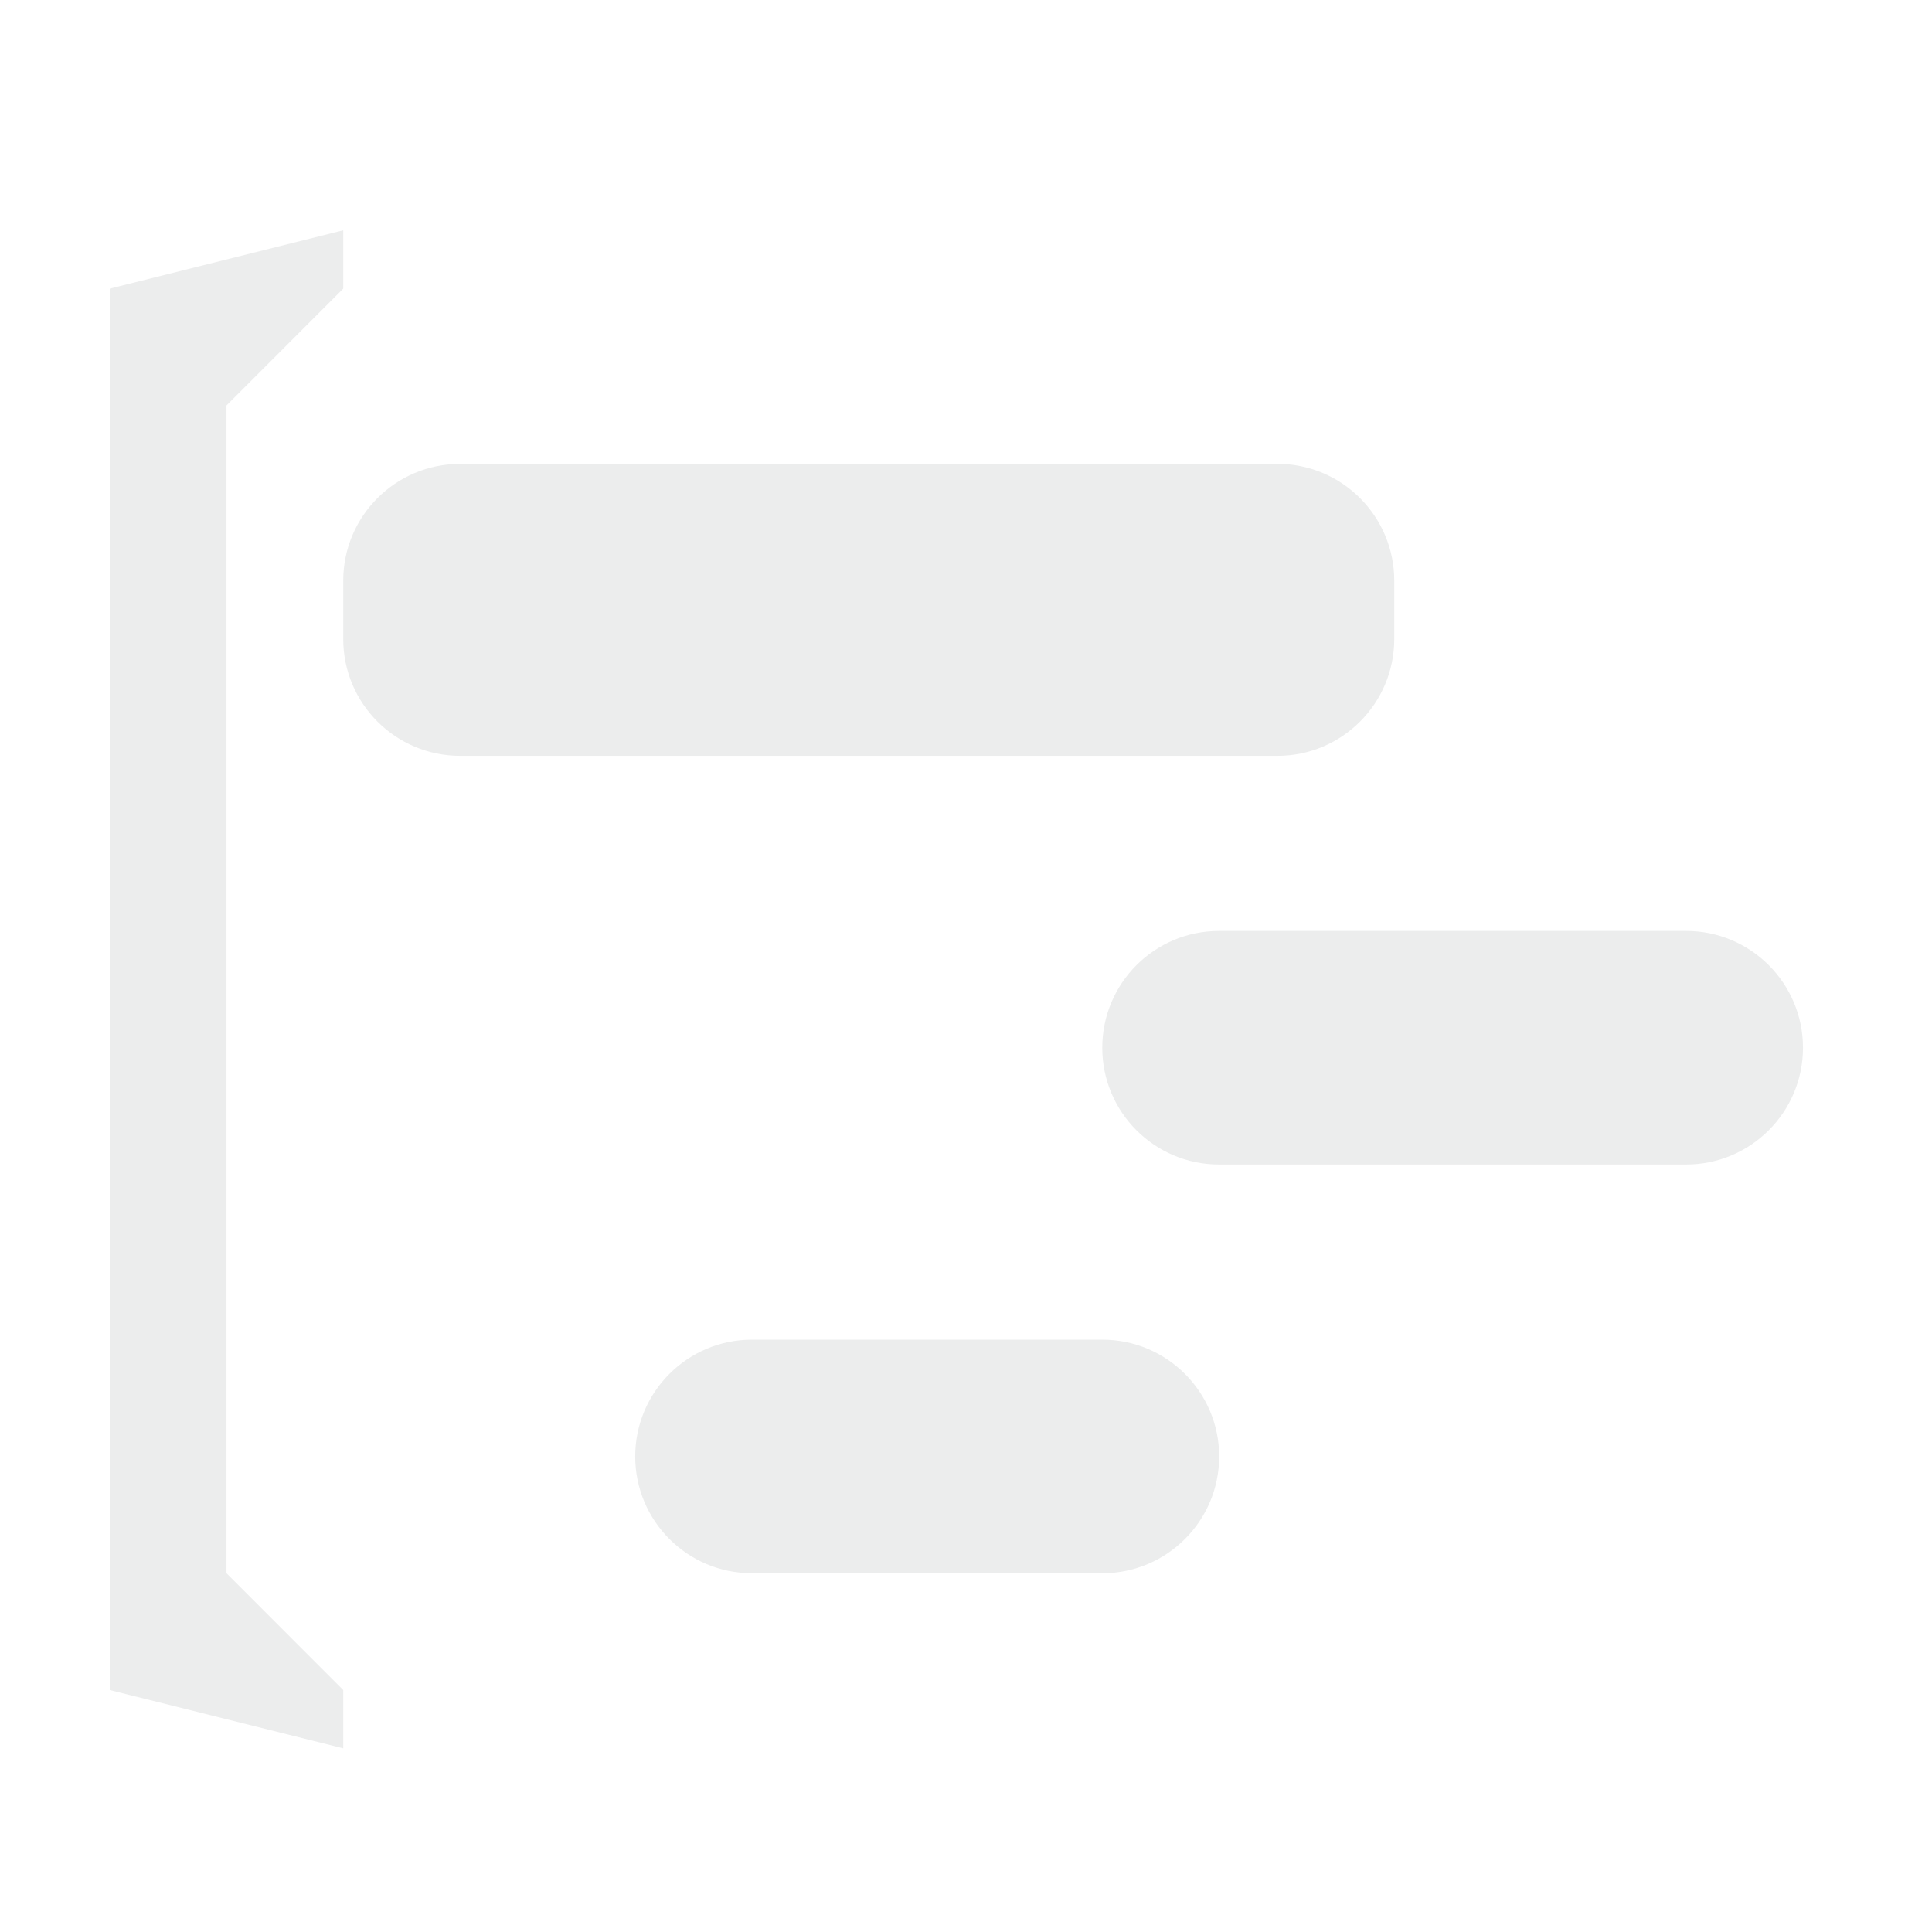
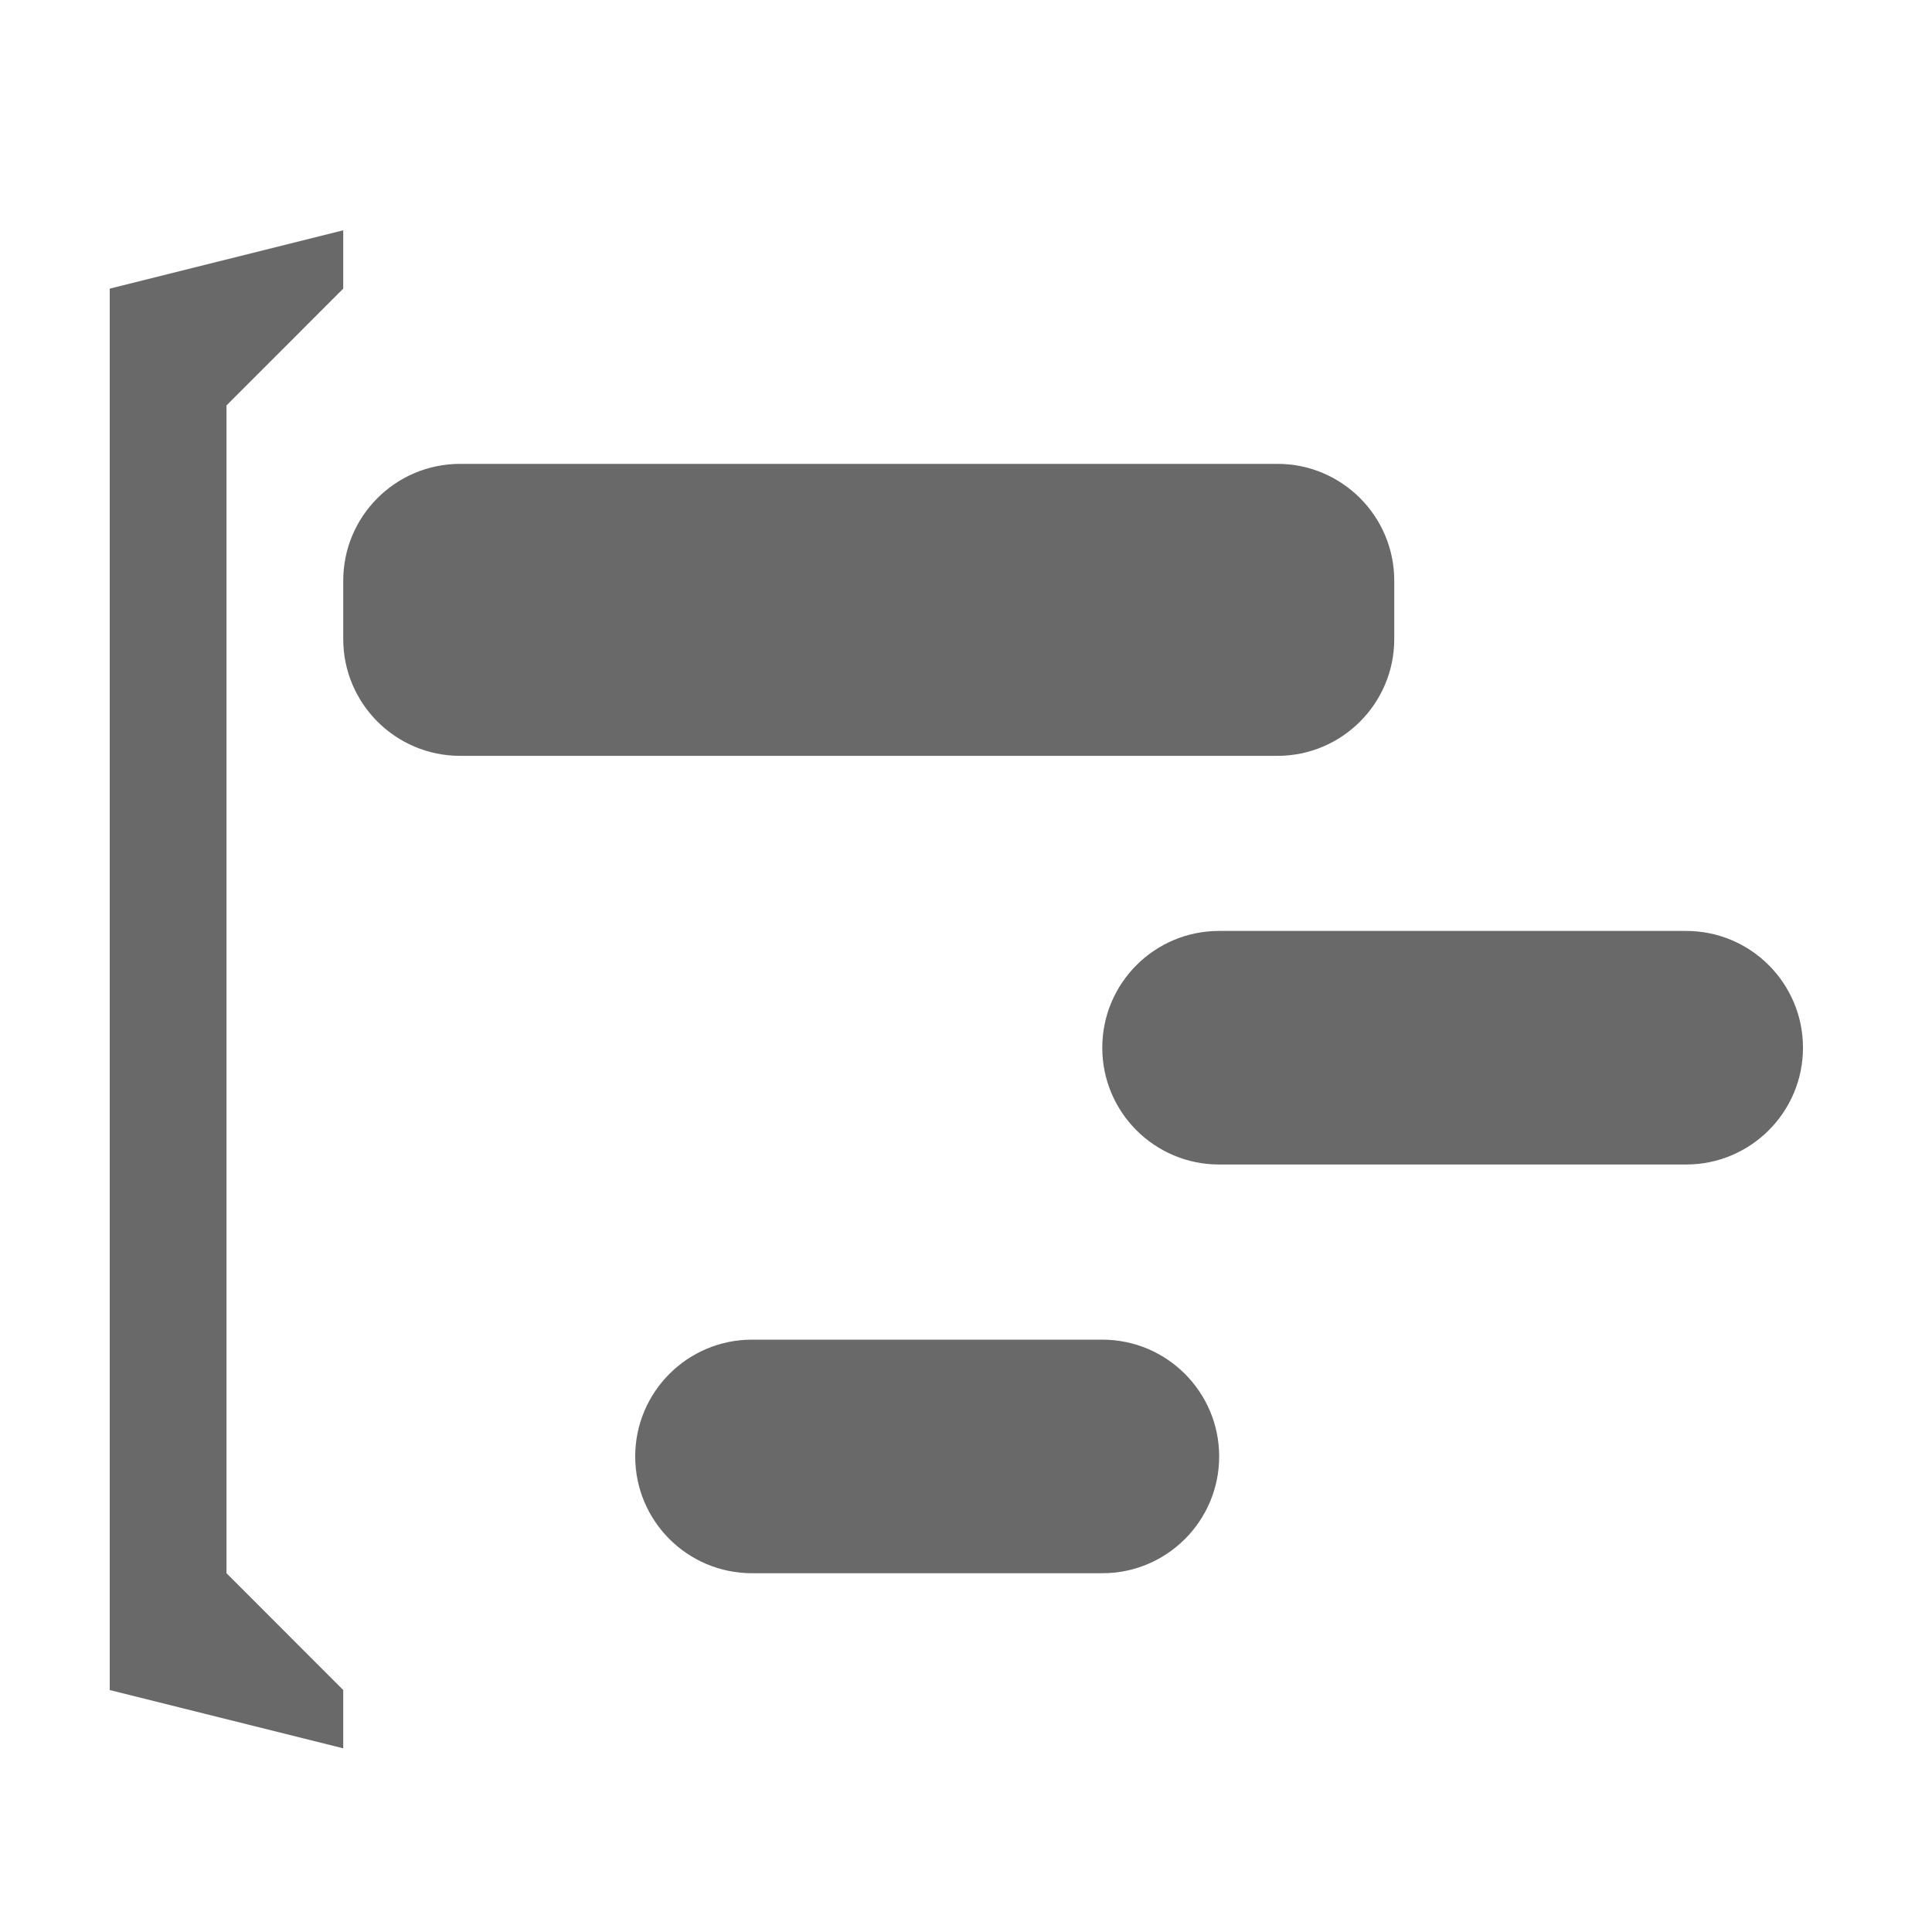
<svg xmlns="http://www.w3.org/2000/svg" version="1.1" id="projectmanager_navbar" x="0px" y="0px" width="28.347px" height="28.347px" viewBox="0 0 28.347 28.347" enable-background="new 0 0 28.347 28.347" xml:space="preserve">
  <g>
-     <polygon fill-rule="evenodd" clip-rule="evenodd" fill="#ECEDED" points="3.323,5.949 5.036,4.235 5.036,3.379 1.61,4.235    1.61,24.797 5.036,25.652 5.036,24.797 3.323,23.083  " />
-     <path fill-rule="evenodd" clip-rule="evenodd" fill="#ECEDED" d="M20.457,9.376V8.52c0-0.946-0.768-1.714-1.713-1.714H6.751   c-0.947,0-1.715,0.768-1.715,1.714v0.856c0,0.946,0.768,1.714,1.715,1.714h11.993C19.689,11.09,20.457,10.322,20.457,9.376z" />
-     <path fill-rule="evenodd" clip-rule="evenodd" fill="#ECEDED" d="M16.174,19.656h-5.141c-0.946,0-1.713,0.768-1.713,1.714   s0.767,1.713,1.713,1.713h5.141c0.946,0,1.714-0.767,1.714-1.713S17.12,19.656,16.174,19.656z" />
-     <path fill-rule="evenodd" clip-rule="evenodd" fill="#ECEDED" d="M24.74,13.659h-6.853c-0.947,0-1.714,0.767-1.714,1.714   c0,0.946,0.767,1.713,1.714,1.713h6.853c0.945,0,1.714-0.767,1.714-1.713C26.454,14.426,25.686,13.659,24.74,13.659z" />
+     <polygon fill-rule="evenodd" clip-rule="evenodd" fill="#696969" points="3.323,5.949 5.036,4.235 5.036,3.379 1.61,4.235    1.61,24.797 5.036,25.652 5.036,24.797 3.323,23.083  " />
+     <path fill-rule="evenodd" clip-rule="evenodd" fill="#696969" d="M20.457,9.376V8.52c0-0.946-0.768-1.714-1.713-1.714H6.751   c-0.947,0-1.715,0.768-1.715,1.714v0.856c0,0.946,0.768,1.714,1.715,1.714h11.993C19.689,11.09,20.457,10.322,20.457,9.376z" />
+     <path fill-rule="evenodd" clip-rule="evenodd" fill="#696969" d="M16.174,19.656h-5.141c-0.946,0-1.713,0.768-1.713,1.714   s0.767,1.713,1.713,1.713h5.141c0.946,0,1.714-0.767,1.714-1.713S17.12,19.656,16.174,19.656z" />
+     <path fill-rule="evenodd" clip-rule="evenodd" fill="#696969" d="M24.74,13.659h-6.853c-0.947,0-1.714,0.767-1.714,1.714   c0,0.946,0.767,1.713,1.714,1.713h6.853c0.945,0,1.714-0.767,1.714-1.713C26.454,14.426,25.686,13.659,24.74,13.659z" />
  </g>
</svg>
